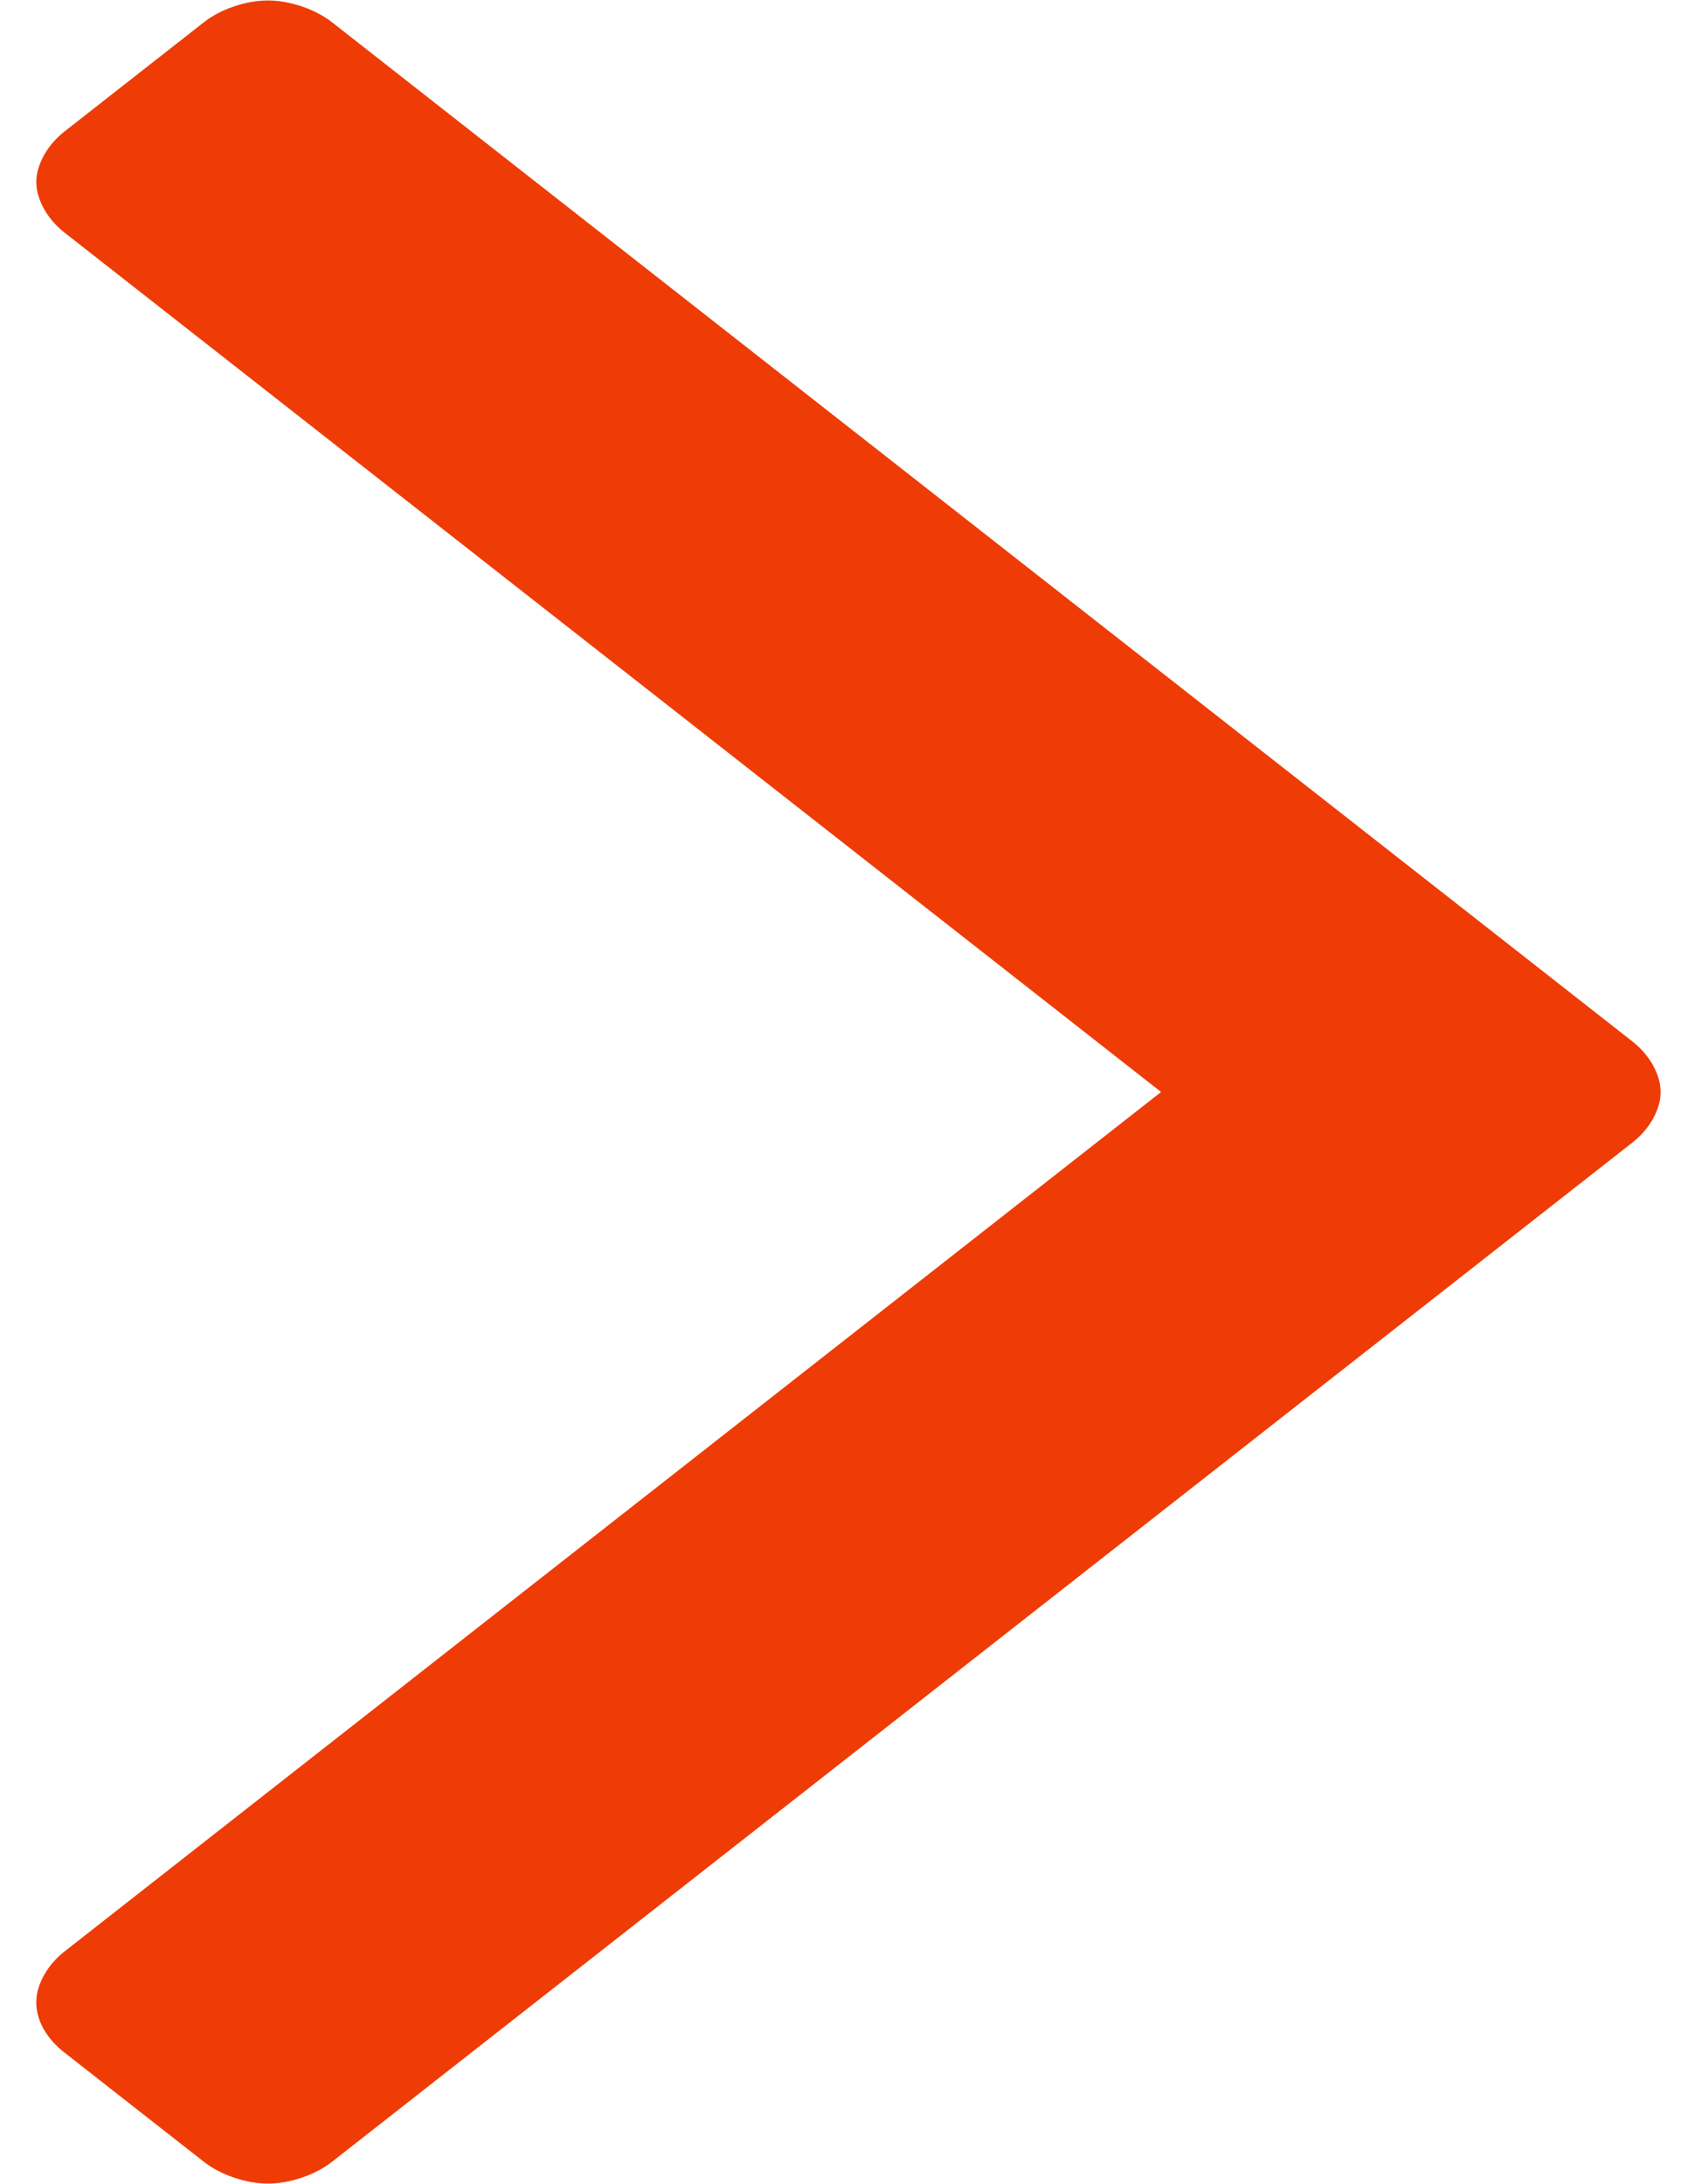
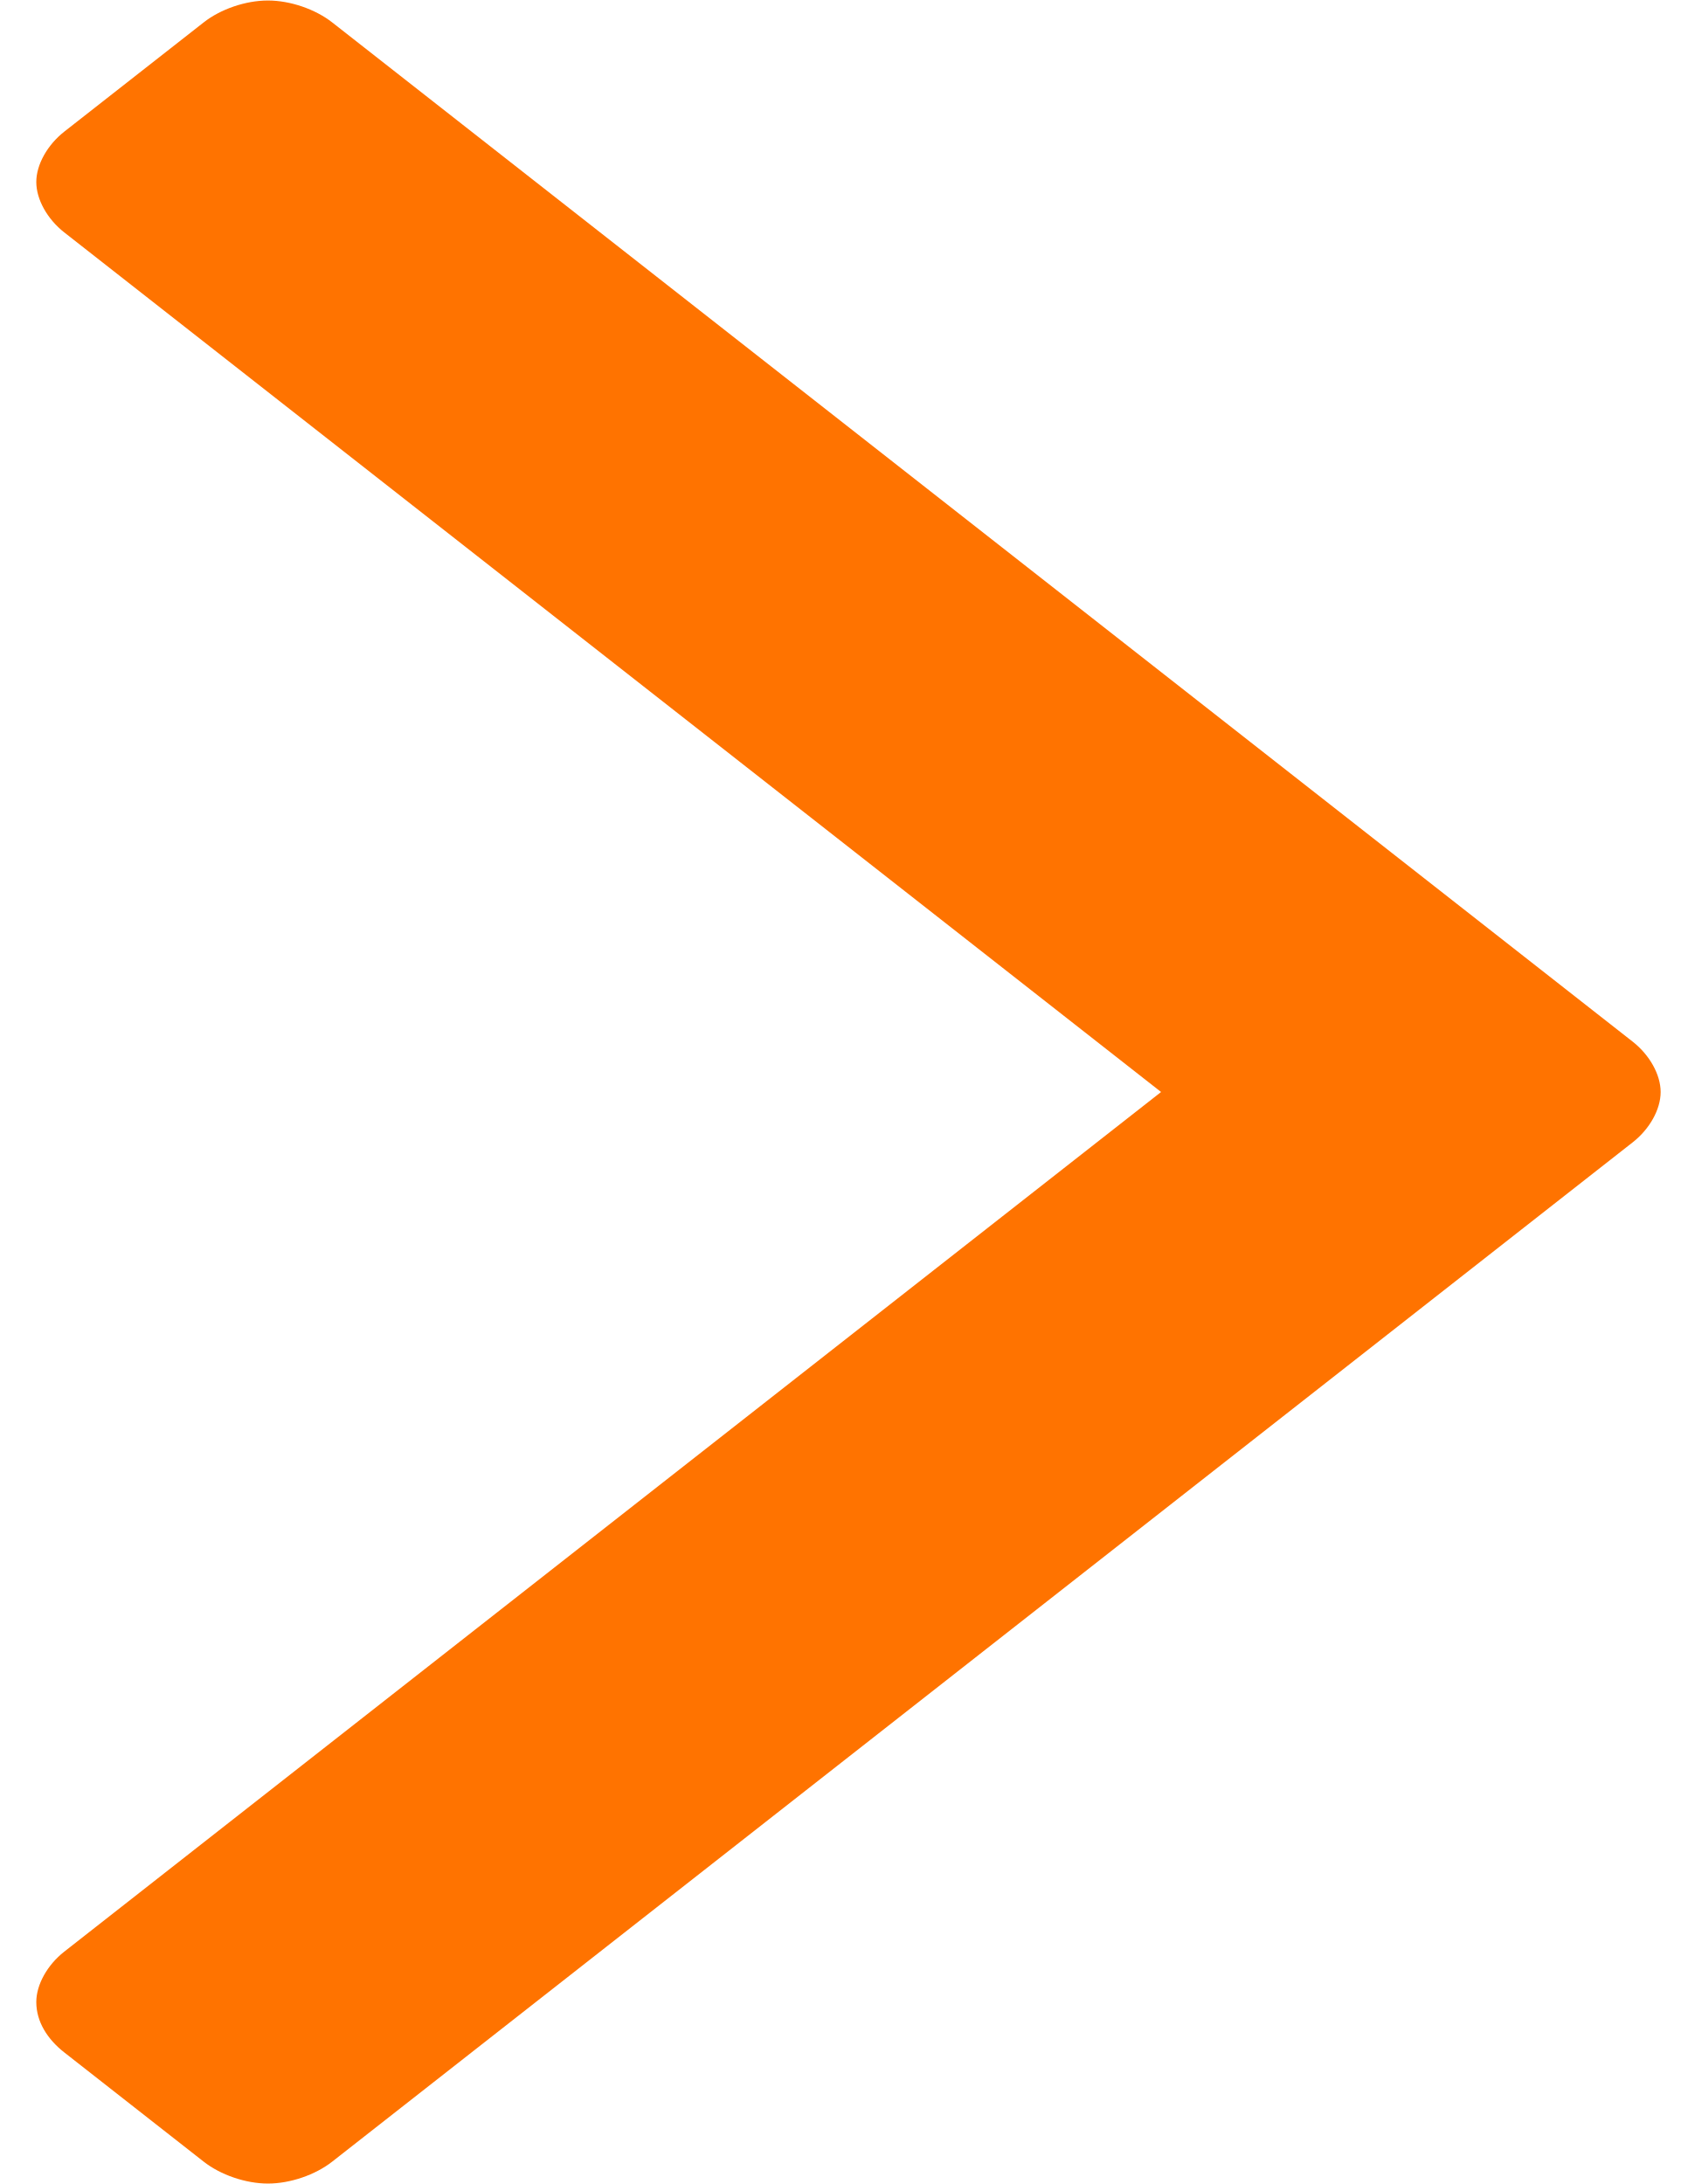
<svg xmlns="http://www.w3.org/2000/svg" width="30" height="39" viewBox="0 0 30 39" fill="none">
-   <path d="M29.651 19.5C29.651 19.812 29.452 20.164 29.153 20.398L5.93 38.602C5.631 38.836 5.183 38.992 4.784 38.992C4.385 38.992 3.937 38.836 3.638 38.602L1.146 36.649C0.847 36.414 0.648 36.102 0.648 35.75C0.648 35.438 0.848 35.086 1.146 34.852L20.731 19.5L1.146 4.149C0.847 3.914 0.648 3.563 0.648 3.25C0.648 2.938 0.848 2.587 1.146 2.352L3.638 0.399C3.937 0.164 4.385 0.009 4.784 0.009C5.183 0.009 5.631 0.165 5.93 0.399L29.153 18.602C29.452 18.837 29.651 19.188 29.651 19.501V19.5Z" fill="#ef3b05" />
+   <path d="M29.651 19.5C29.651 19.812 29.452 20.164 29.153 20.398L5.93 38.602C5.631 38.836 5.183 38.992 4.784 38.992C4.385 38.992 3.937 38.836 3.638 38.602L1.146 36.649C0.847 36.414 0.648 36.102 0.648 35.75C0.648 35.438 0.848 35.086 1.146 34.852L20.731 19.5L1.146 4.149C0.847 3.914 0.648 3.563 0.648 3.25C0.648 2.938 0.848 2.587 1.146 2.352L3.638 0.399C3.937 0.164 4.385 0.009 4.784 0.009C5.183 0.009 5.631 0.165 5.93 0.399L29.153 18.602C29.452 18.837 29.651 19.188 29.651 19.501V19.5Z" fill="#ff7300" />
</svg>
